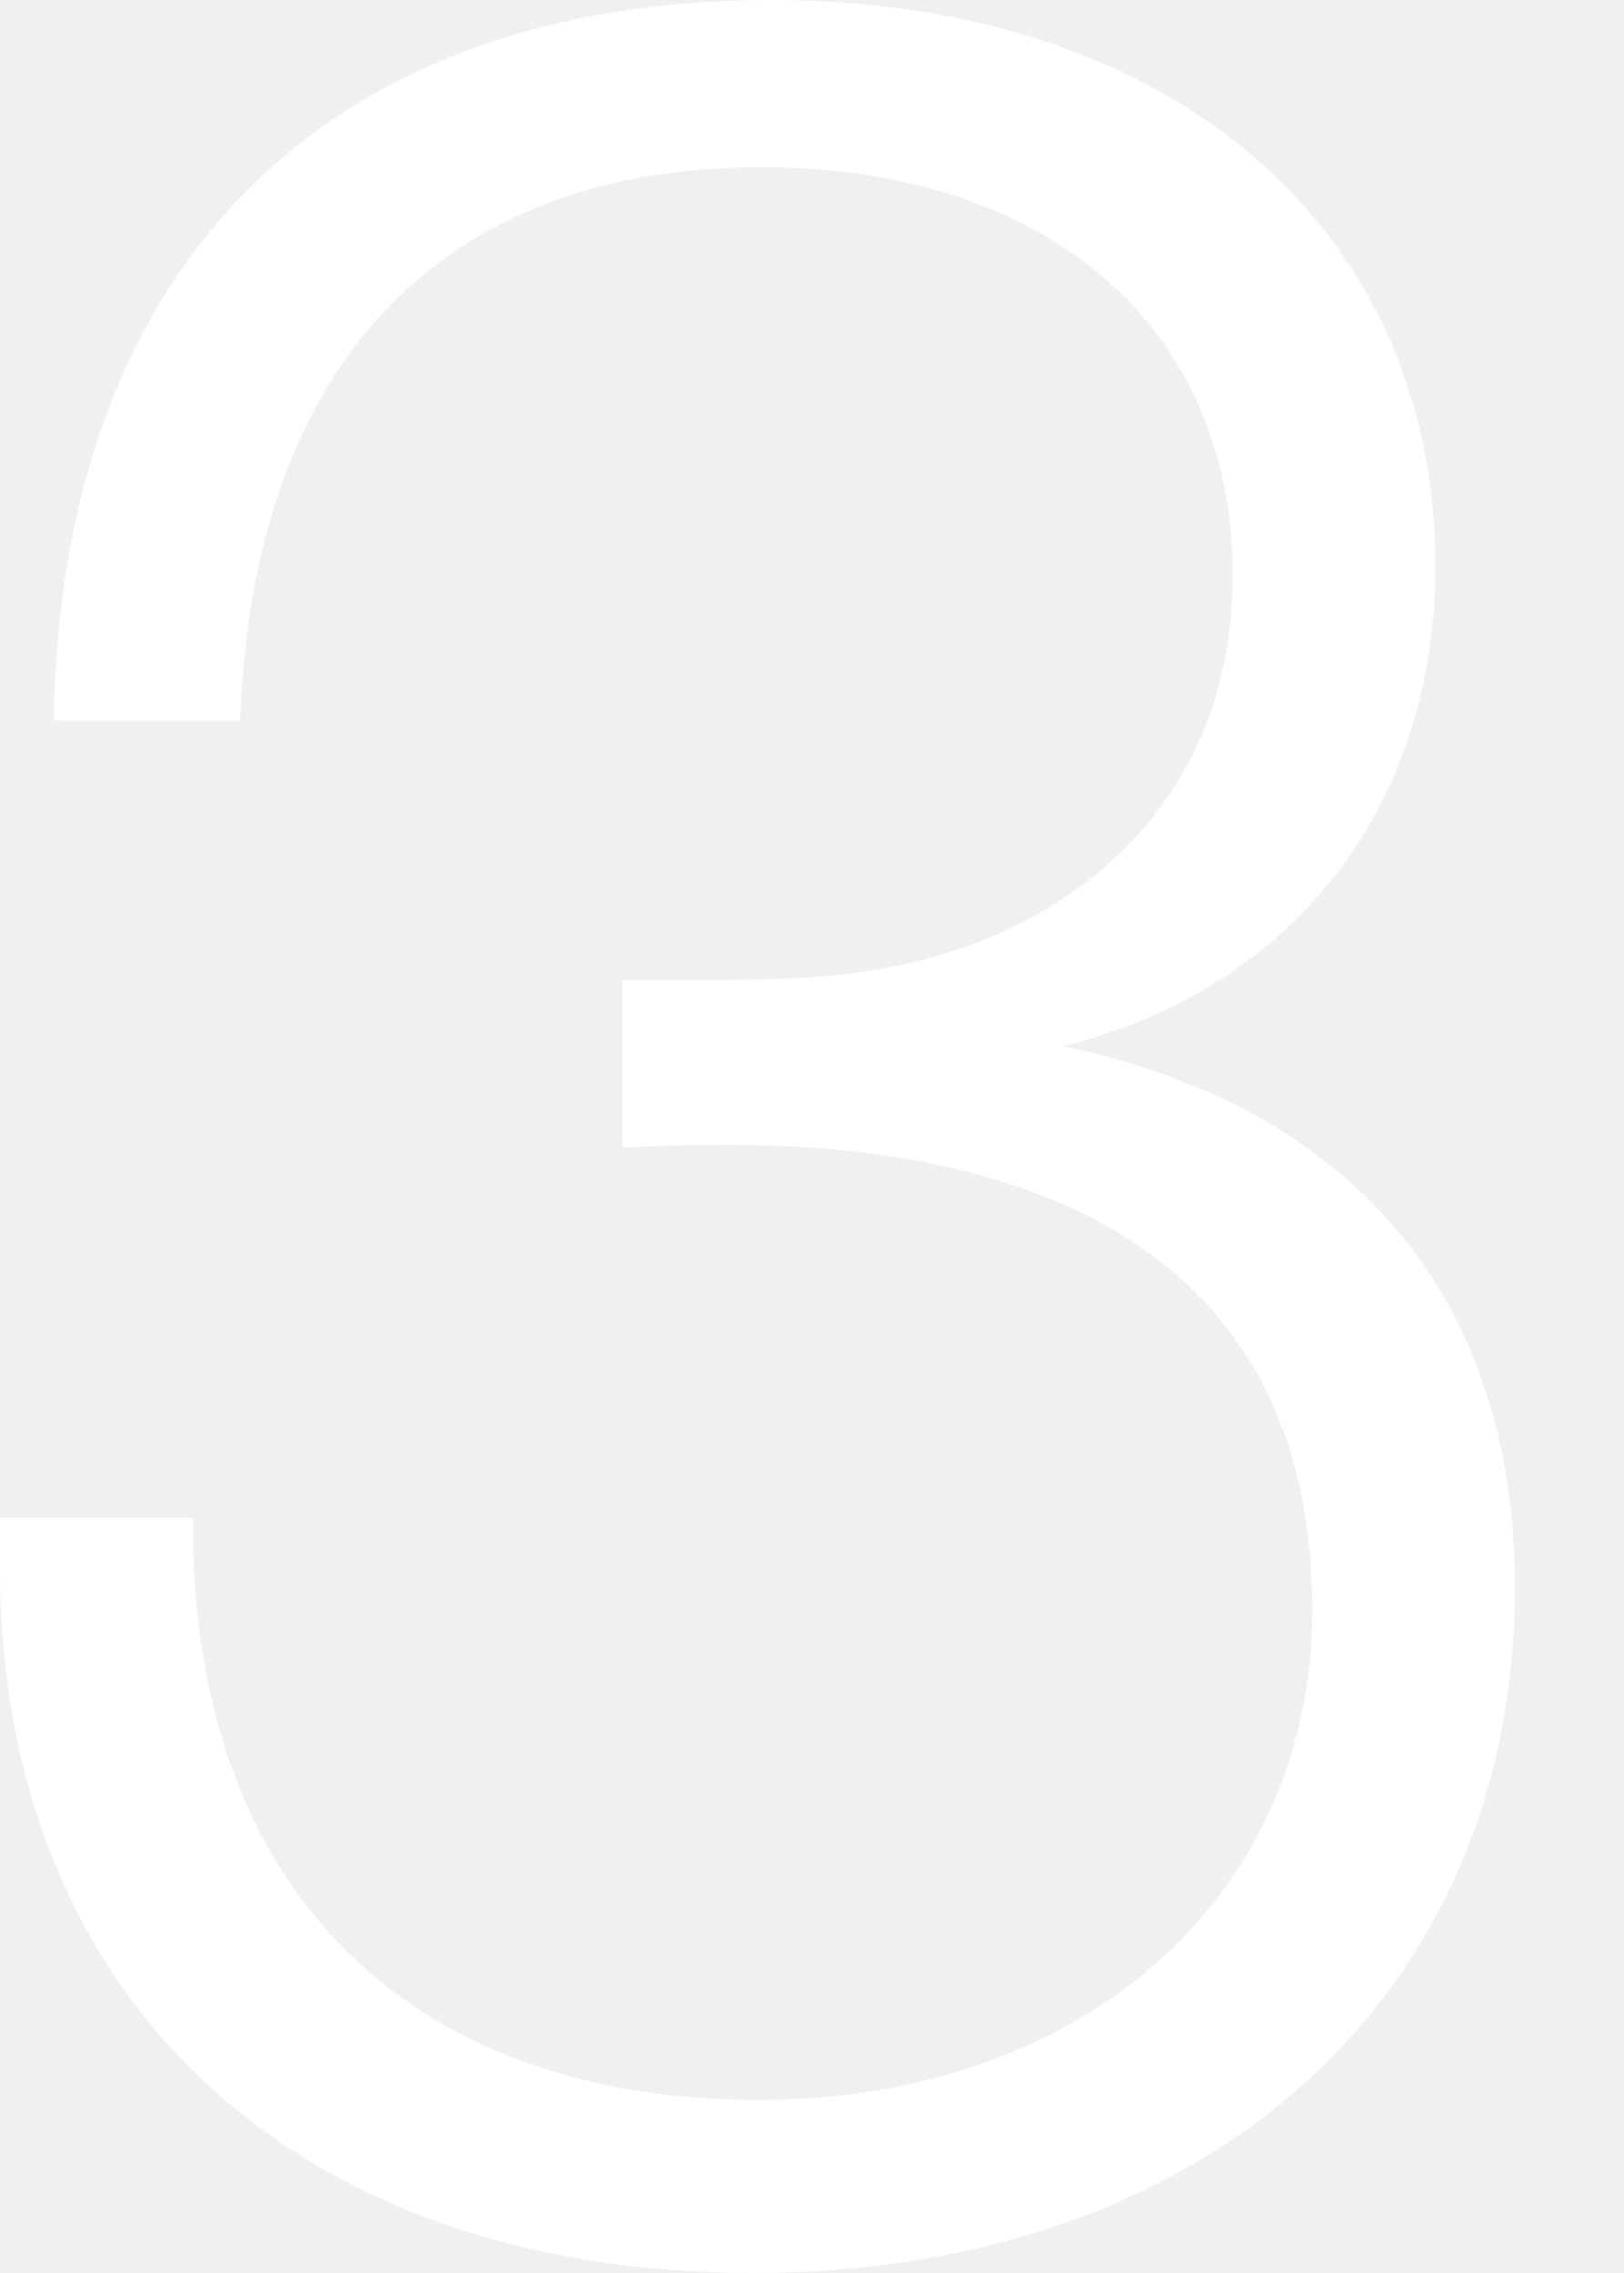
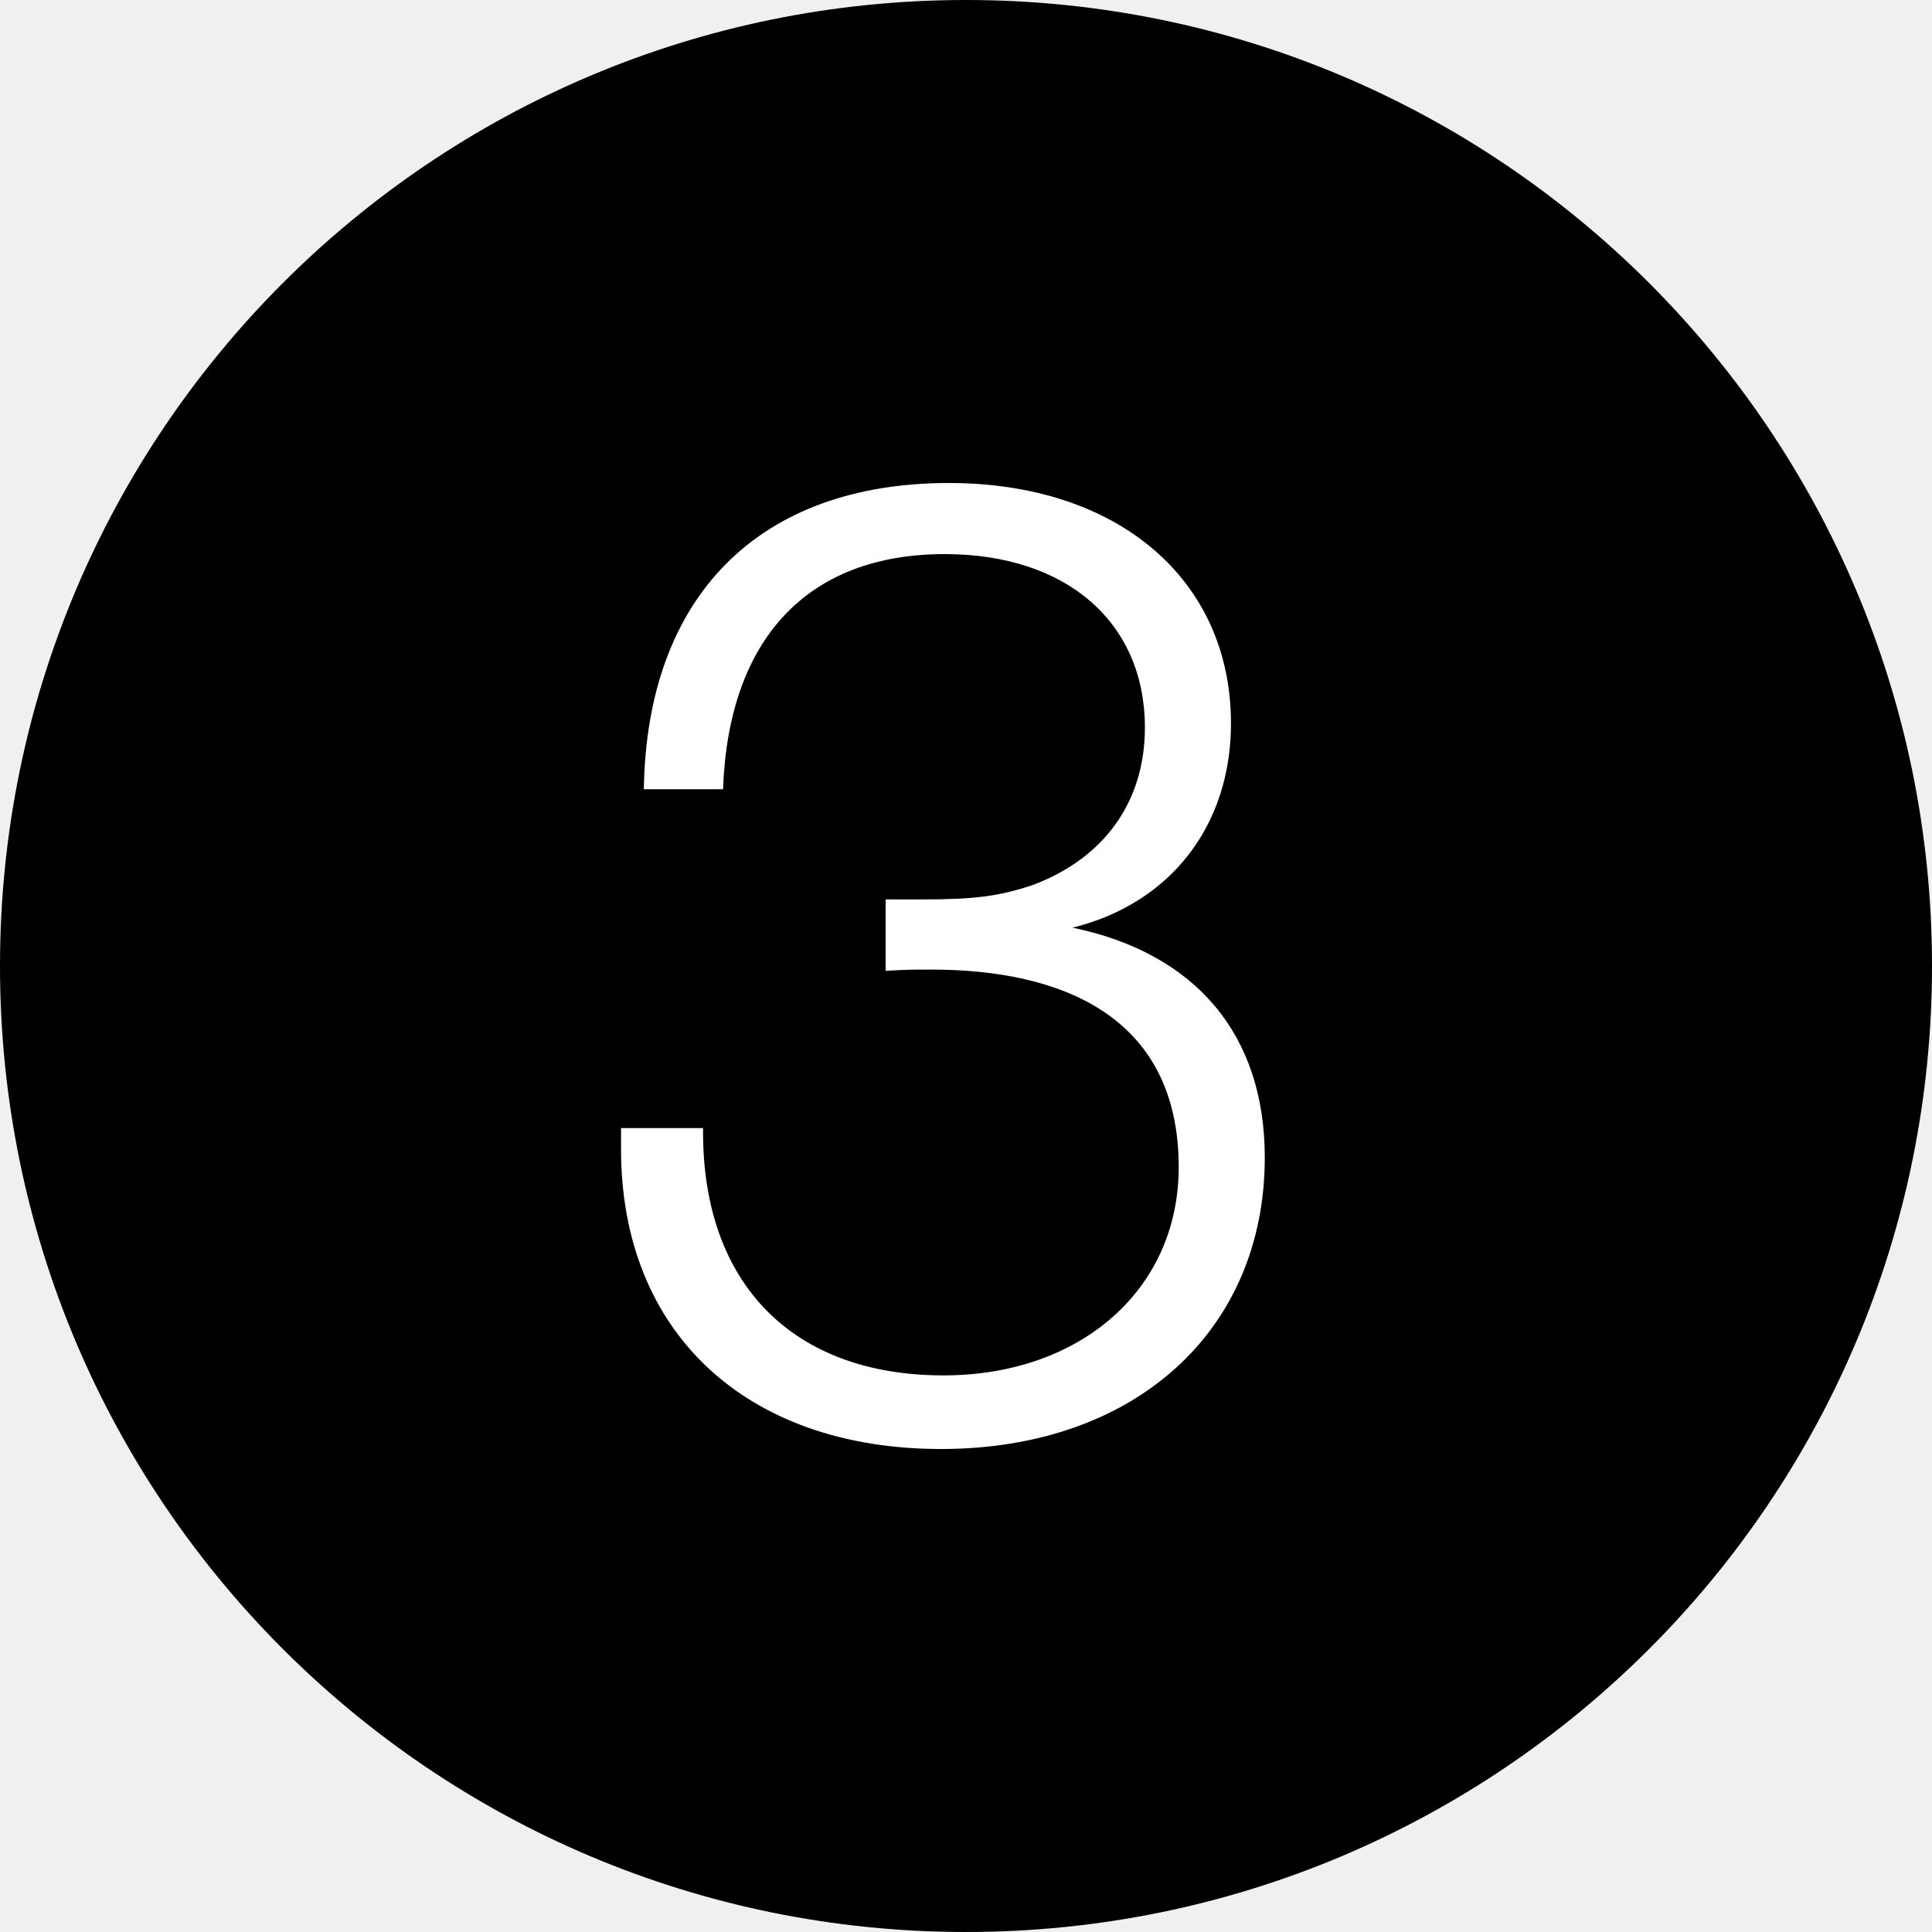
- <svg xmlns="http://www.w3.org/2000/svg" width="10" height="14" viewBox="0 0 10 14" fill="none">
-   <path d="M4.751 0C7.206 0 8.84 1.402 8.84 3.485C8.84 4.965 7.964 6.095 6.544 6.444C8.336 6.816 9.33 8.001 9.33 9.775C9.33 12.289 7.442 14 4.638 14C1.811 14 0 12.307 0 9.657V9.348H1.189V9.407C1.189 11.608 2.491 12.934 4.674 12.934C6.662 12.934 8.082 11.686 8.082 9.916C8.082 7.715 6.367 7.052 4.497 7.052C4.243 7.052 4.125 7.052 3.835 7.07V6.036H4.343C5.101 6.036 5.473 5.995 5.977 5.822C7.007 5.432 7.592 4.615 7.592 3.544C7.592 2.024 6.462 1.03 4.692 1.03C2.705 1.03 1.557 2.255 1.479 4.438H0.331C0.372 1.634 2.006 0 4.751 0Z" fill="white" />
+ <svg xmlns="http://www.w3.org/2000/svg" width="20" height="20" viewBox="0 0 20 20" fill="none">
+   <circle cx="10" cy="10" r="10" fill="black" />
+   <g clip-path="url(#clip0_24_2283)">
+     <path d="M9.823 5C11.576 5 12.743 6.002 12.743 7.489C12.743 8.546 12.117 9.353 11.103 9.603C12.383 9.869 13.093 10.715 13.093 11.982C13.093 13.778 11.745 15 9.742 15C7.722 15 6.429 13.791 6.429 11.898V11.678H7.278V11.72C7.278 13.292 8.208 14.238 9.767 14.238C11.187 14.238 12.202 13.347 12.202 12.083C12.202 10.511 10.976 10.037 9.641 10.037C9.46 10.037 9.375 10.037 9.168 10.05V9.311H9.531C10.072 9.311 10.338 9.282 10.698 9.159C11.434 8.88 11.852 8.297 11.852 7.532C11.852 6.446 11.045 5.736 9.78 5.736C8.361 5.736 7.541 6.611 7.485 8.17H6.665C6.695 6.167 7.861 5 9.823 5Z" fill="white" />
+   </g>
+   <defs>
+     <clipPath id="clip0_24_2283">
+       <rect width="6.661" height="10" fill="white" transform="translate(6.42871 5)" />
+     </clipPath>
+   </defs>
</svg>
